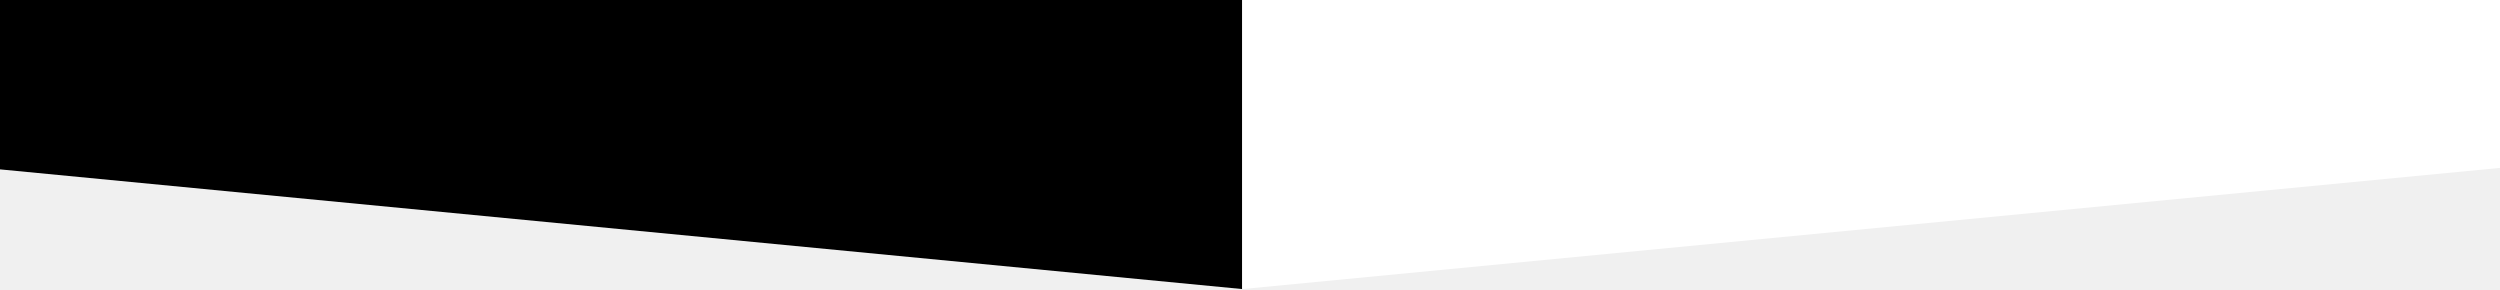
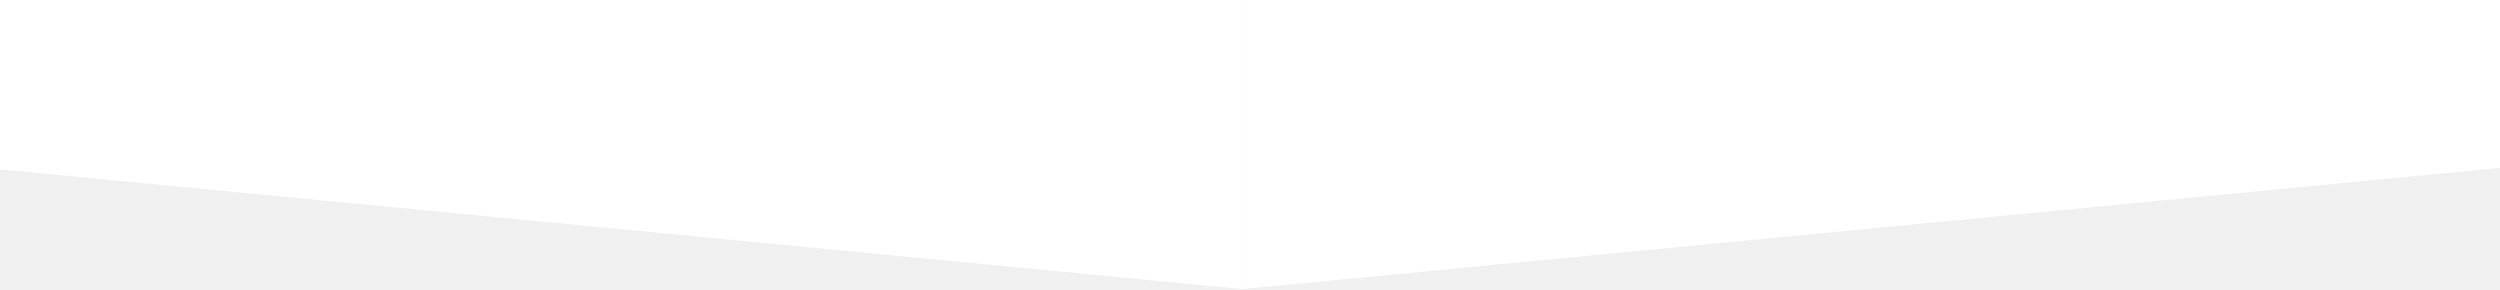
<svg xmlns="http://www.w3.org/2000/svg" width="320" height="37" viewBox="0 0 320 37" fill="none">
-   <path fill-rule="evenodd" clip-rule="evenodd" d="M-225 0H159V37L-225 0Z" fill="black" />
+   <path fill-rule="evenodd" clip-rule="evenodd" d="M-225 0H159V37L-225 0Z" fill="white" />
  <path fill-rule="evenodd" clip-rule="evenodd" d="M543 0H159V37L543 0Z" fill="white" />
</svg>
